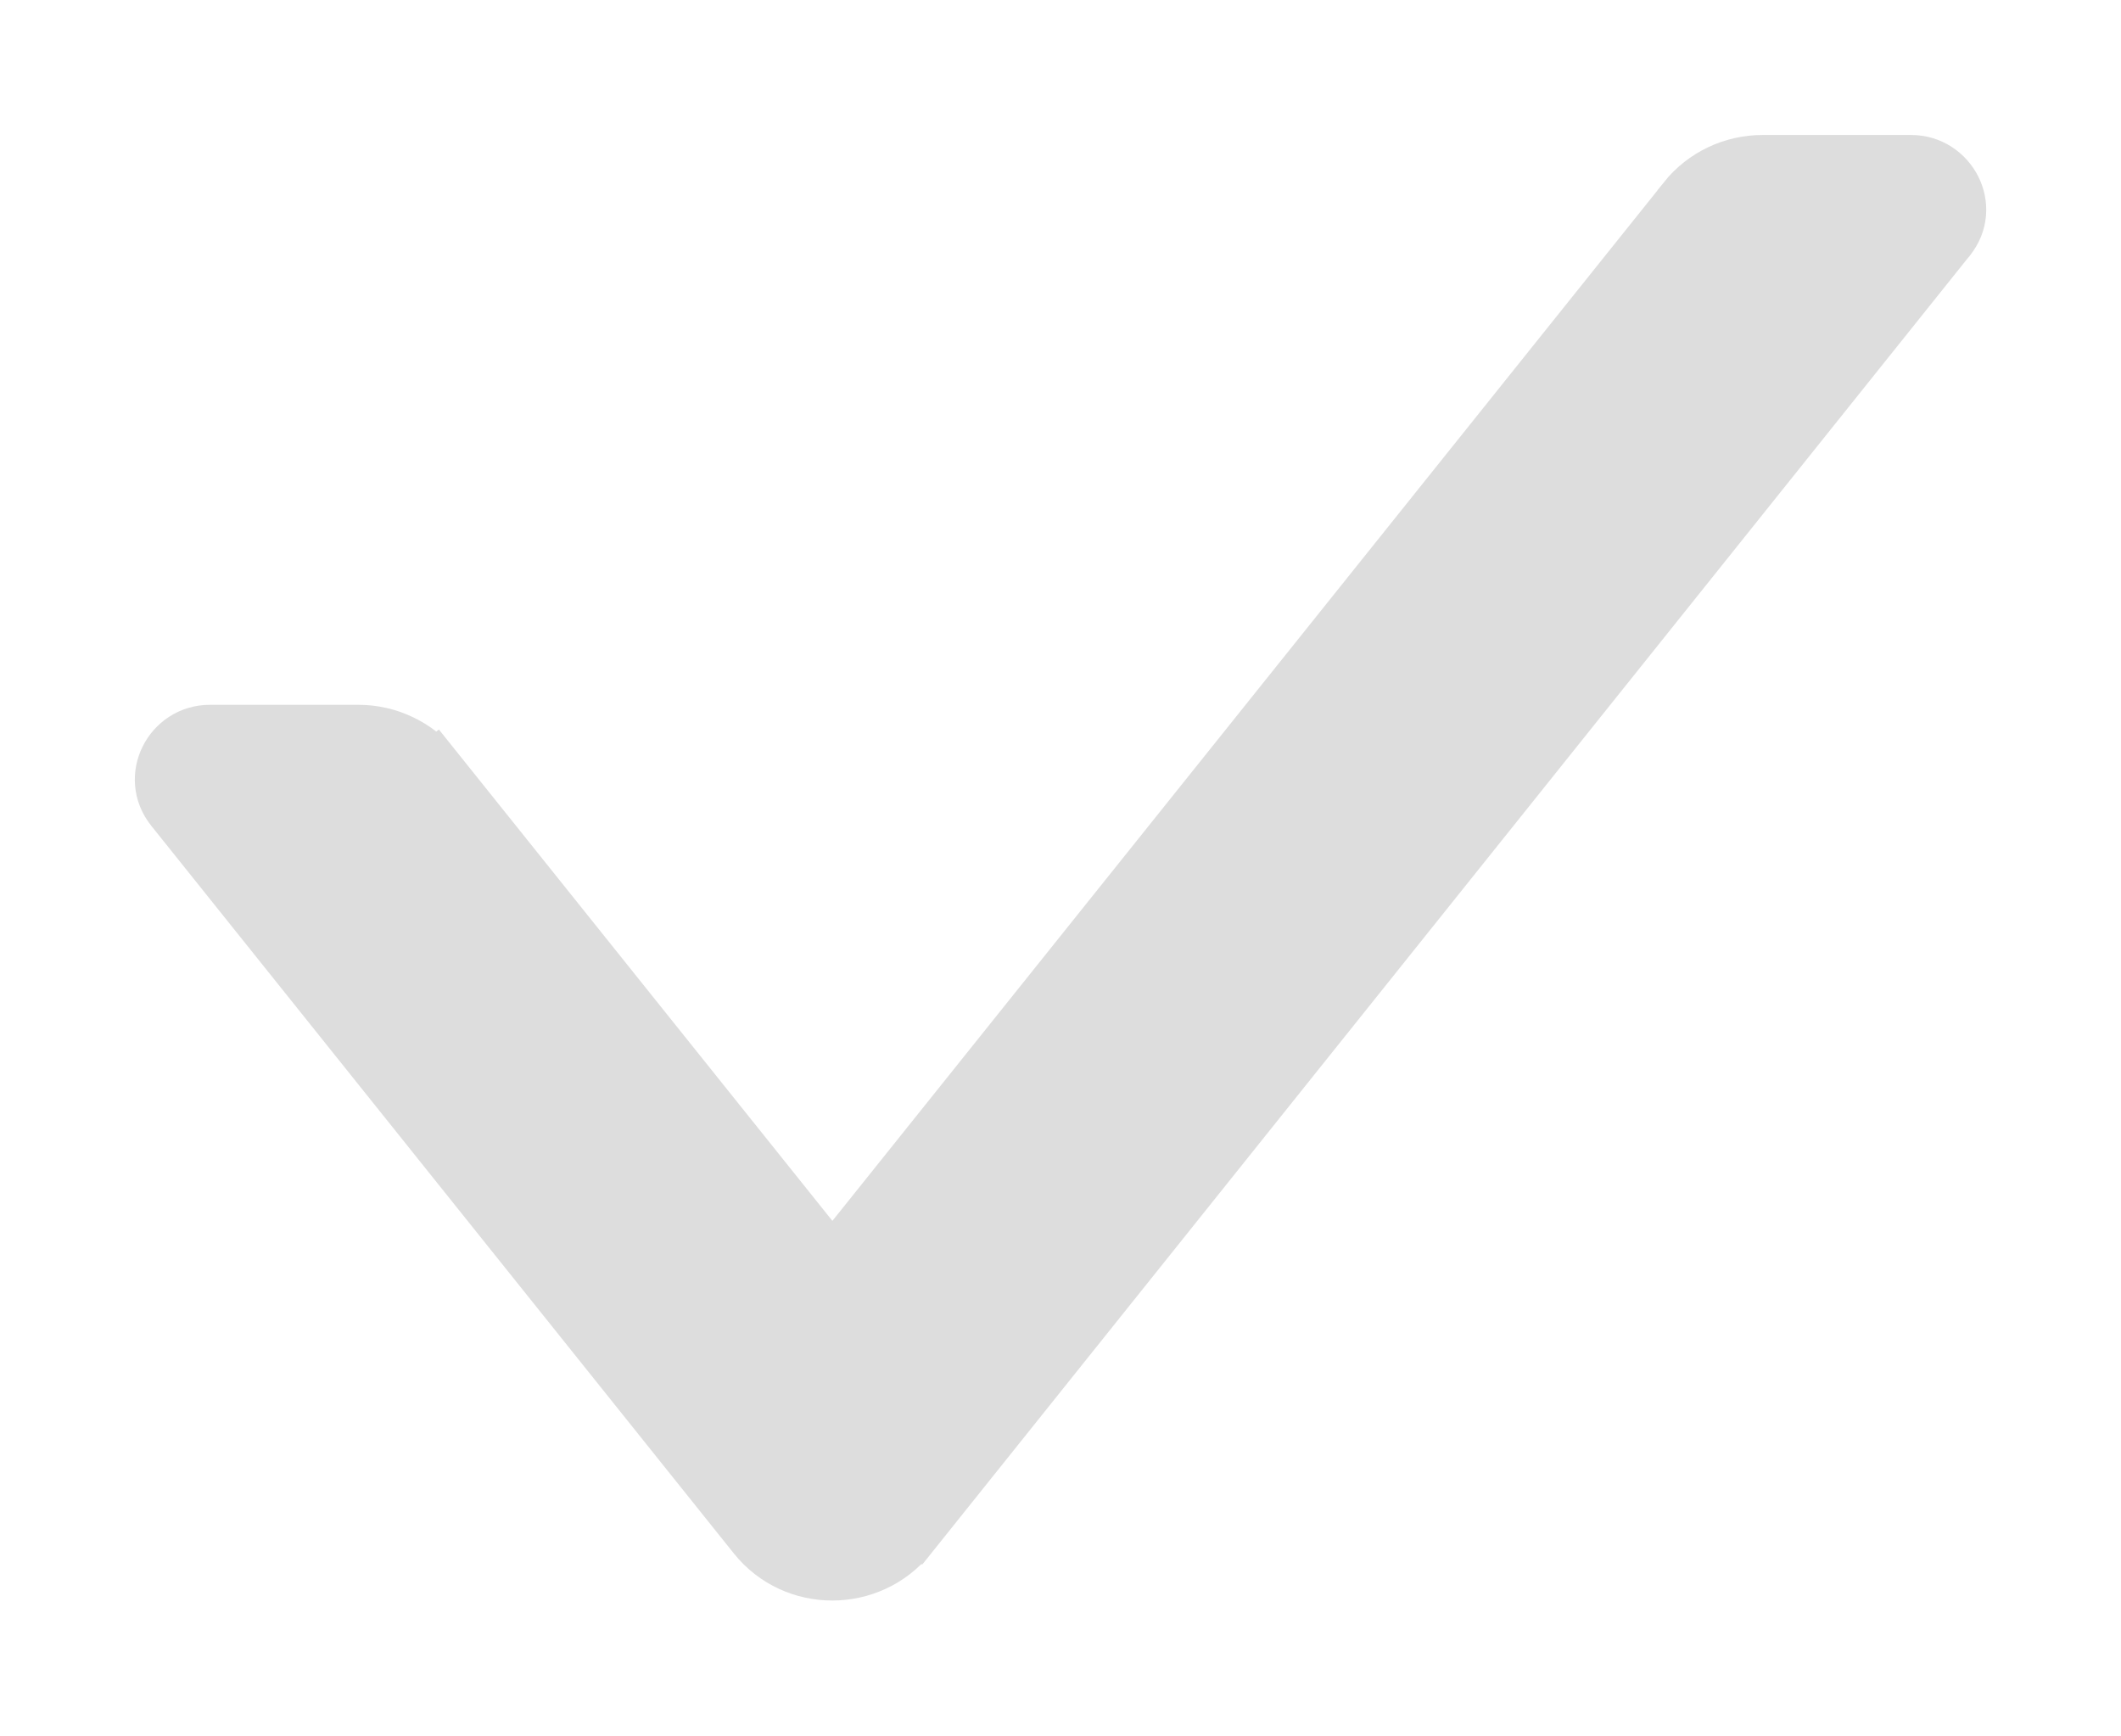
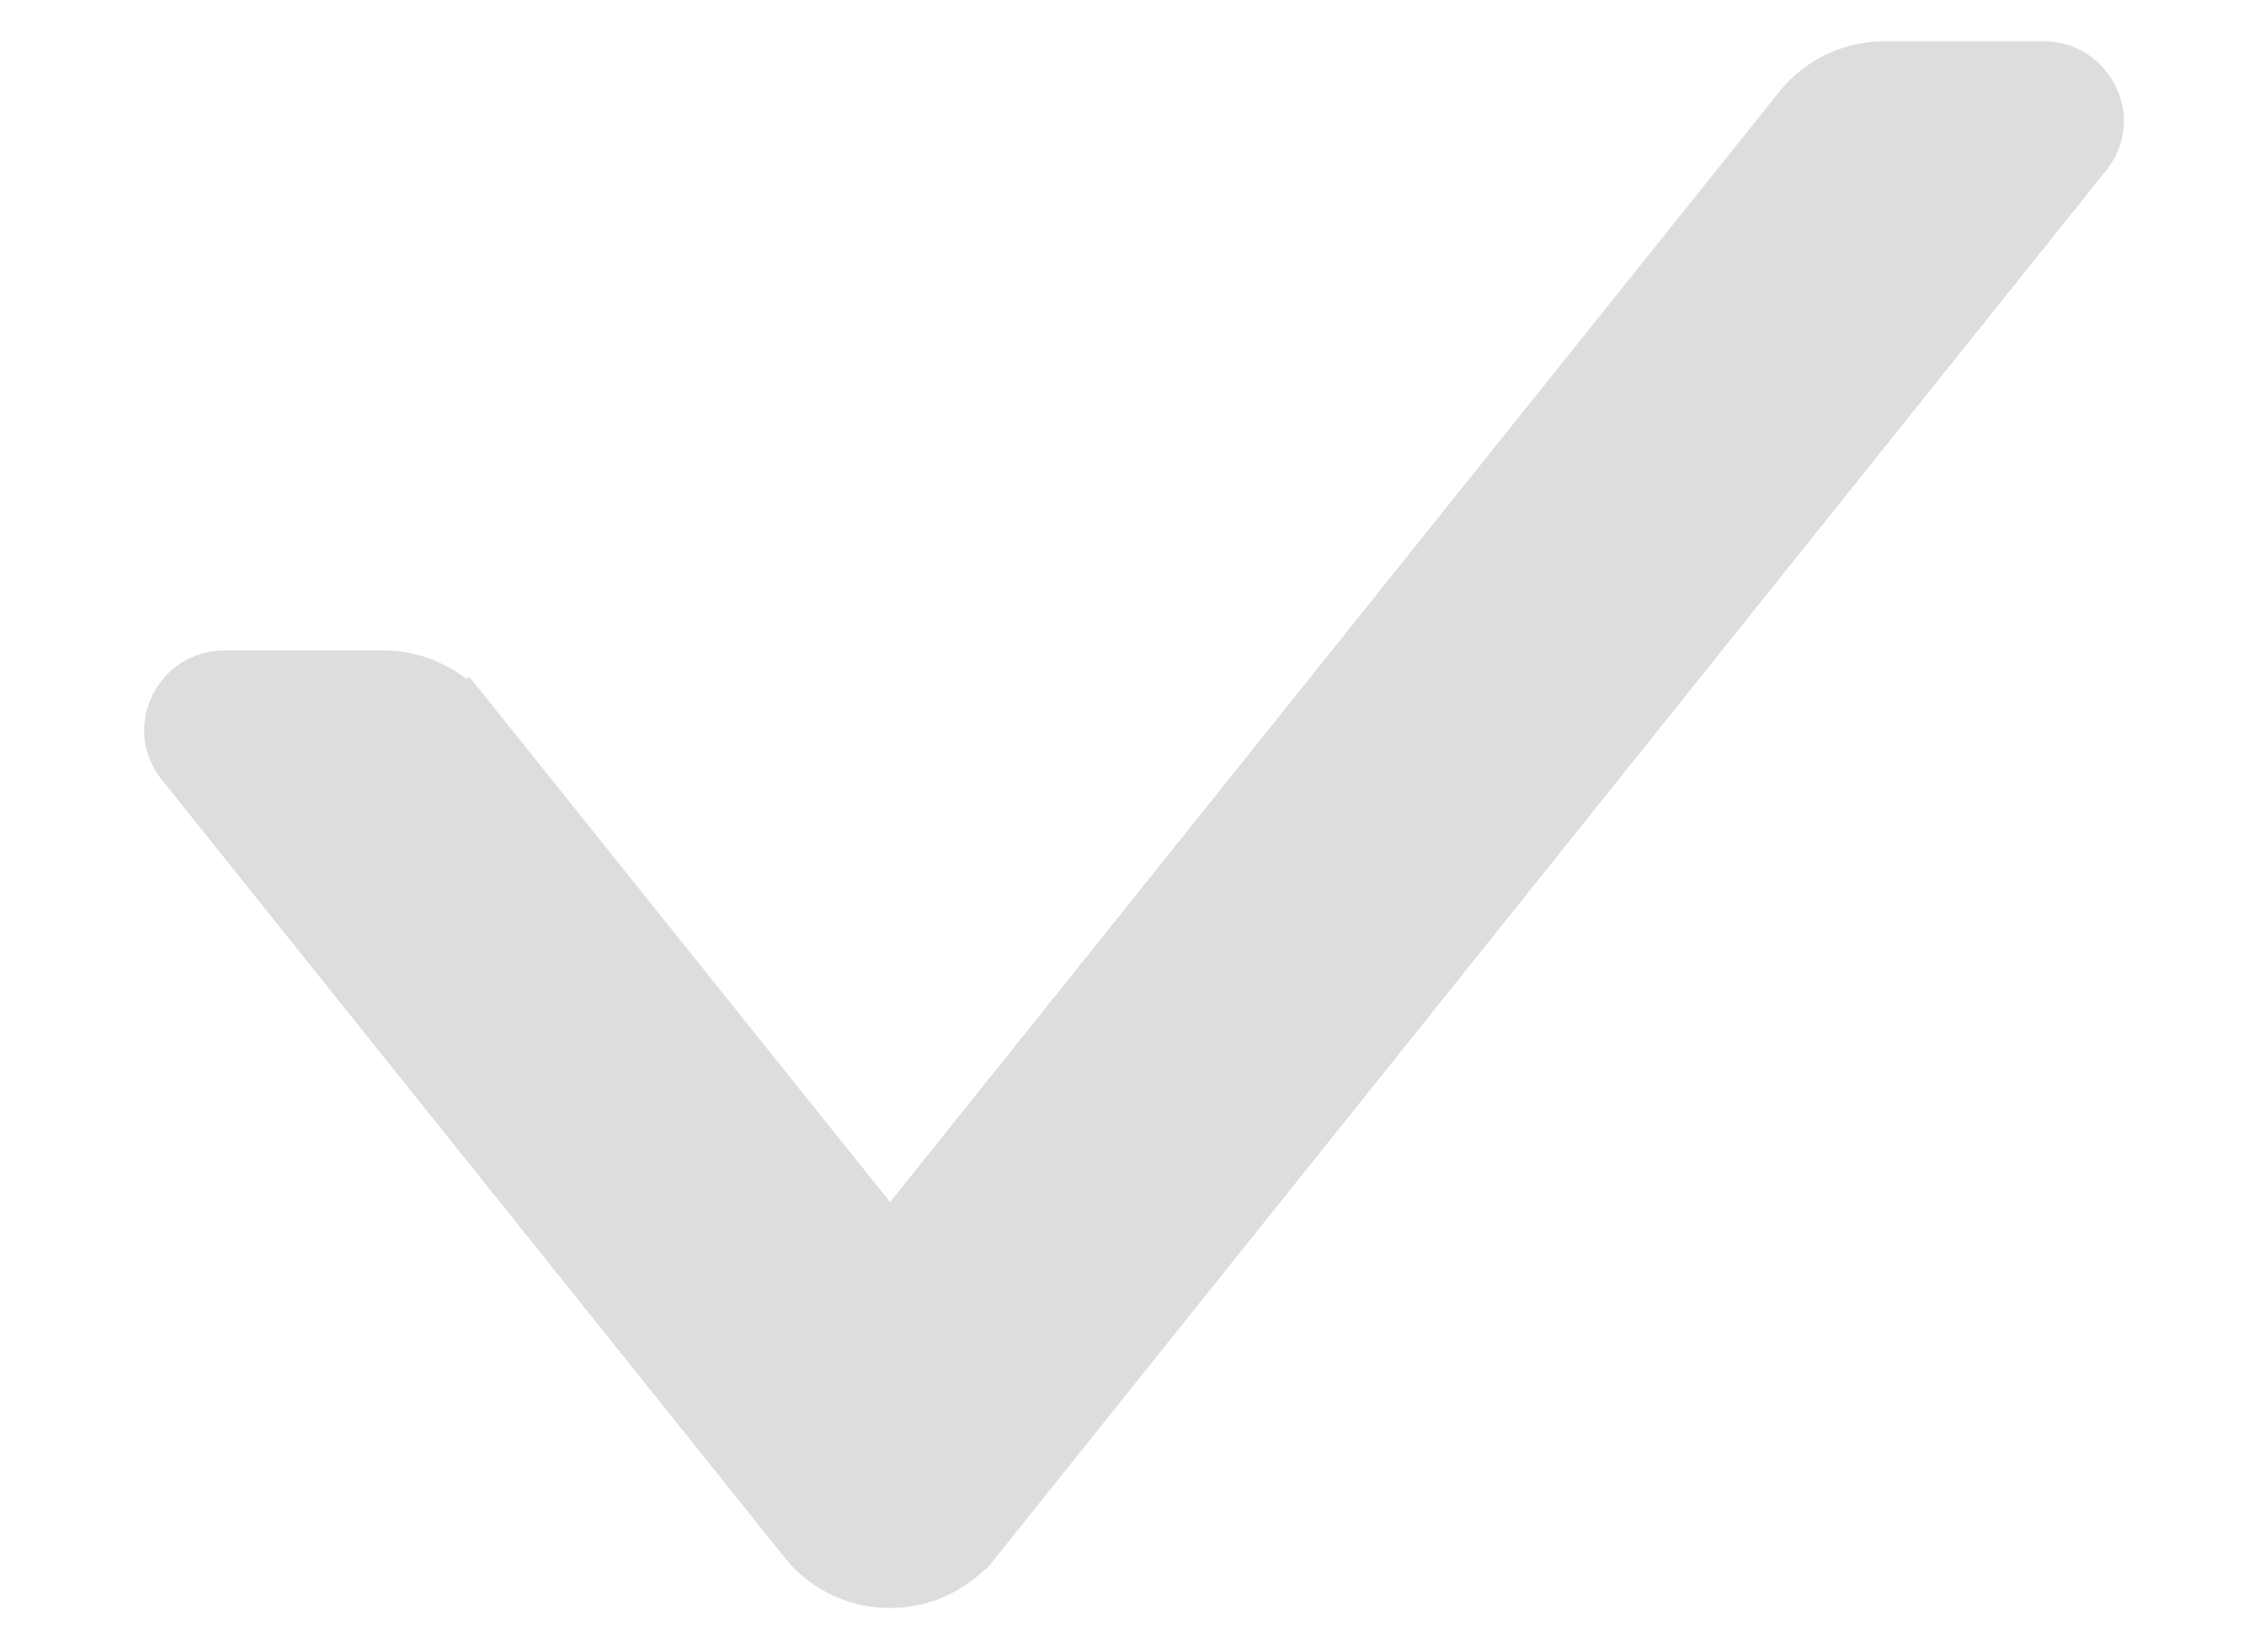
- <svg xmlns="http://www.w3.org/2000/svg" width="11" height="9" viewBox="0 0 11 9" fill="none">
-   <path d="M1.86 3.805H1.859H1.088C0.893 3.805 0.775 4.031 0.902 4.189L0.902 4.189L3.923 7.962L3.923 7.962C4.124 8.213 4.509 8.212 4.711 7.962L4.712 7.962L10.097 1.234C10.098 1.234 10.098 1.234 10.098 1.233C10.227 1.074 10.104 0.85 9.912 0.85H9.141C8.988 0.85 8.842 0.919 8.746 1.039C8.746 1.039 8.746 1.04 8.746 1.04L4.317 6.571L2.253 3.994L2.136 4.088L2.253 3.994L2.253 3.994C2.206 3.935 2.146 3.887 2.078 3.855C2.01 3.822 1.935 3.805 1.86 3.805Z" fill="#DDDDDD" stroke="#DDDDDD" stroke-width="0.3" />
+ <svg xmlns="http://www.w3.org/2000/svg" width="11" height="8" viewBox="0 0 11 8" fill="none">
+   <path d="M1.86 3.305H1.859H1.088C0.893 3.305 0.775 3.531 0.902 3.689L0.902 3.689L3.923 7.462L3.923 7.462C4.124 7.713 4.509 7.712 4.711 7.462L4.712 7.462L10.097 0.734C10.098 0.734 10.098 0.734 10.098 0.733C10.227 0.574 10.104 0.35 9.912 0.35H9.141C8.988 0.35 8.842 0.419 8.746 0.539C8.746 0.539 8.746 0.539 8.746 0.54L4.317 6.071L2.253 3.494L2.136 3.588L2.253 3.494L2.253 3.494C2.206 3.435 2.146 3.387 2.078 3.355C2.01 3.322 1.935 3.305 1.86 3.305Z" fill="#DDDDDD" stroke="#DDDDDD" stroke-width="0.3" />
</svg>
